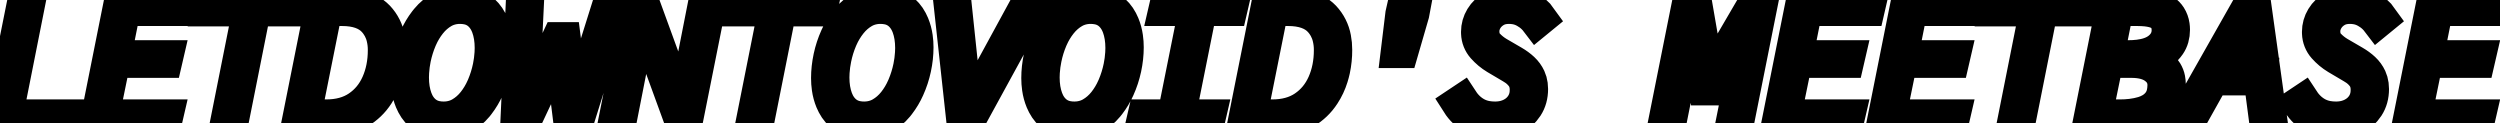
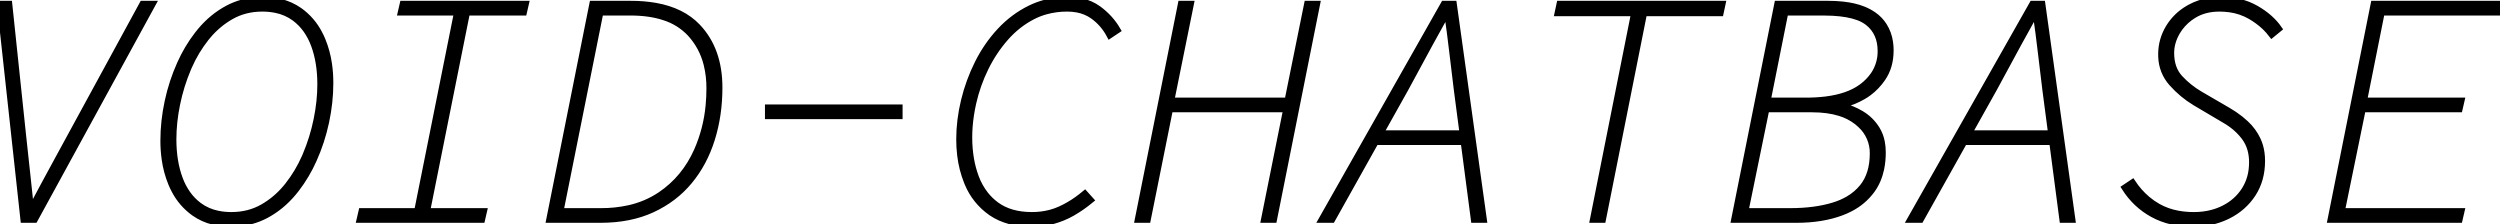
- <svg xmlns="http://www.w3.org/2000/svg" width="71.35" height="3.5" viewBox="0 0 71.35 3.5">
+ <svg xmlns="http://www.w3.org/2000/svg" width="382.3" height="34.201" viewBox="0 0 382.3 34.201">
  <g id="svgGroup" stroke-linecap="round" fill-rule="evenodd" font-size="9pt" stroke="#000" stroke-width="0.25mm" fill="black" style="stroke:#000;stroke-width:0.25mm;fill:black">
-     <path d="M 47.67 3.44 L 47.52 3.44 L 48.18 0.14 L 48.4 0.14 L 48.7 1.875 L 48.765 2.345 L 48.785 2.345 L 49.035 1.87 L 50.045 0.14 L 50.26 0.14 L 49.6 3.44 L 49.45 3.44 L 49.955 0.93 Q 49.97 0.855 49.988 0.777 L 50.023 0.623 Q 50.04 0.545 50.06 0.465 Q 50.08 0.385 50.1 0.31 L 50.08 0.31 Q 50.04 0.395 49.995 0.482 A 9.795 9.795 0 0 1 49.912 0.639 A 10.827 10.827 0 0 1 49.9 0.663 Q 49.85 0.755 49.79 0.86 L 48.815 2.535 L 48.665 2.535 L 48.39 0.855 Q 48.38 0.795 48.368 0.728 Q 48.355 0.66 48.345 0.59 Q 48.335 0.52 48.323 0.447 Q 48.31 0.375 48.3 0.31 L 48.28 0.31 A 5.277 5.277 0 0 1 48.246 0.508 A 5.831 5.831 0 0 1 48.245 0.515 Q 48.225 0.62 48.207 0.725 Q 48.19 0.83 48.17 0.93 L 47.67 3.44 Z M 14.985 3.44 L 14.755 3.44 L 14.905 0.14 L 15.05 0.14 L 14.925 2.74 Q 14.92 2.903 14.911 3.034 A 5.074 5.074 0 0 1 14.91 3.052 A 70.459 70.459 0 0 0 14.905 3.117 Q 14.899 3.209 14.895 3.265 L 14.89 3.34 L 14.91 3.34 Q 14.927 3.299 14.949 3.247 A 33.441 33.441 0 0 1 14.97 3.197 Q 15.005 3.115 15.042 3.025 Q 15.08 2.935 15.115 2.855 A 45.125 45.125 0 0 1 15.132 2.817 Q 15.148 2.78 15.16 2.753 A 12.431 12.431 0 0 1 15.17 2.73 L 15.93 1.105 L 16.105 1.105 L 16.27 2.39 Q 16.284 2.479 16.298 2.592 A 10.412 10.412 0 0 1 16.31 2.7 Q 16.33 2.88 16.35 3.048 A 7.626 7.626 0 0 1 16.359 3.127 Q 16.368 3.212 16.373 3.274 A 1.97 1.97 0 0 1 16.375 3.31 L 16.405 3.31 Q 16.415 3.272 16.428 3.223 A 9.675 9.675 0 0 0 16.44 3.175 A 4.841 4.841 0 0 1 16.461 3.093 A 5.613 5.613 0 0 1 16.485 3.007 A 43.717 43.717 0 0 0 16.521 2.88 A 37.841 37.841 0 0 0 16.532 2.84 A 25.445 25.445 0 0 0 16.548 2.784 Q 16.561 2.739 16.57 2.705 L 17.375 0.14 L 17.515 0.14 L 16.485 3.44 L 16.26 3.44 L 16.065 1.86 Q 16.045 1.715 16.028 1.545 A 169.604 169.604 0 0 1 16.019 1.464 Q 16.011 1.386 16.005 1.326 A 51.358 51.358 0 0 1 16 1.275 L 15.975 1.275 A 2.19 2.19 0 0 1 15.949 1.347 Q 15.919 1.427 15.874 1.535 A 7.464 7.464 0 0 1 15.867 1.55 A 8.242 8.242 0 0 1 15.796 1.714 A 6.703 6.703 0 0 1 15.725 1.865 L 14.985 3.44 Z M 17.7 3.44 L 17.55 3.44 L 18.21 0.14 L 18.37 0.14 L 19.26 2.58 L 19.49 3.23 L 19.51 3.23 Q 19.53 3.115 19.548 3.003 Q 19.565 2.89 19.585 2.778 Q 19.605 2.665 19.628 2.553 Q 19.65 2.44 19.67 2.33 L 20.1 0.14 L 20.25 0.14 L 19.59 3.44 L 19.43 3.44 L 18.54 1 L 18.31 0.35 L 18.29 0.35 Q 18.265 0.505 18.24 0.652 Q 18.215 0.8 18.188 0.947 Q 18.16 1.095 18.13 1.25 L 17.7 3.44 Z M 4.73 3.44 L 2.76 3.44 L 3.42 0.14 L 5.35 0.14 L 5.32 0.27 L 3.54 0.27 L 3.27 1.62 L 4.76 1.62 L 4.73 1.75 L 3.25 1.75 L 2.93 3.31 L 4.76 3.31 L 4.73 3.44 Z M 52.73 3.44 L 50.76 3.44 L 51.42 0.14 L 53.35 0.14 L 53.32 0.27 L 51.54 0.27 L 51.27 1.62 L 52.76 1.62 L 52.73 1.75 L 51.25 1.75 L 50.93 3.31 L 52.76 3.31 L 52.73 3.44 Z M 55.73 3.44 L 53.76 3.44 L 54.42 0.14 L 56.35 0.14 L 56.32 0.27 L 54.54 0.27 L 54.27 1.62 L 55.76 1.62 L 55.73 1.75 L 54.25 1.75 L 53.93 3.31 L 55.76 3.31 L 55.73 3.44 Z M 70.73 3.44 L 68.76 3.44 L 69.42 0.14 L 71.35 0.14 L 71.32 0.27 L 69.54 0.27 L 69.27 1.62 L 70.76 1.62 L 70.73 1.75 L 69.25 1.75 L 68.93 3.31 L 70.76 3.31 L 70.73 3.44 Z M 41.61 2.95 L 41.73 2.87 A 1.208 1.208 0 0 0 41.957 3.127 A 1.073 1.073 0 0 0 42.12 3.24 A 0.979 0.979 0 0 0 42.425 3.349 A 1.338 1.338 0 0 0 42.67 3.37 A 1.079 1.079 0 0 0 42.95 3.335 A 0.933 0.933 0 0 0 43.123 3.27 Q 43.325 3.17 43.442 2.988 A 0.737 0.737 0 0 0 43.554 2.671 A 0.938 0.938 0 0 0 43.56 2.56 A 0.717 0.717 0 0 0 43.536 2.37 A 0.571 0.571 0 0 0 43.443 2.178 A 0.928 0.928 0 0 0 43.244 1.983 A 1.155 1.155 0 0 0 43.13 1.91 L 42.69 1.65 Q 42.49 1.53 42.33 1.35 A 0.63 0.63 0 0 1 42.171 0.951 A 0.815 0.815 0 0 1 42.17 0.91 Q 42.17 0.69 42.285 0.5 Q 42.4 0.31 42.607 0.195 A 0.912 0.912 0 0 1 42.924 0.091 A 1.178 1.178 0 0 1 43.09 0.08 Q 43.39 0.08 43.618 0.21 A 1.236 1.236 0 0 1 43.808 0.343 A 0.935 0.935 0 0 1 43.97 0.52 L 43.86 0.61 A 1.033 1.033 0 0 0 43.642 0.398 A 1.271 1.271 0 0 0 43.532 0.328 A 0.865 0.865 0 0 0 43.214 0.22 A 1.116 1.116 0 0 0 43.06 0.21 A 0.852 0.852 0 0 0 42.862 0.232 A 0.666 0.666 0 0 0 42.67 0.31 Q 42.505 0.41 42.412 0.567 A 0.681 0.681 0 0 0 42.338 0.747 A 0.587 0.587 0 0 0 42.32 0.89 A 0.692 0.692 0 0 0 42.339 1.057 A 0.486 0.486 0 0 0 42.455 1.275 Q 42.59 1.42 42.76 1.52 L 43.19 1.77 Q 43.345 1.86 43.463 1.97 Q 43.58 2.08 43.645 2.22 A 0.693 0.693 0 0 1 43.702 2.42 A 0.892 0.892 0 0 1 43.71 2.54 Q 43.71 2.83 43.57 3.045 Q 43.43 3.26 43.19 3.38 A 1.142 1.142 0 0 1 42.787 3.493 A 1.403 1.403 0 0 1 42.65 3.5 Q 42.3 3.5 42.037 3.355 Q 41.775 3.21 41.61 2.95 Z M 65.61 2.95 L 65.73 2.87 A 1.208 1.208 0 0 0 65.957 3.127 A 1.073 1.073 0 0 0 66.12 3.24 A 0.979 0.979 0 0 0 66.425 3.349 A 1.338 1.338 0 0 0 66.67 3.37 A 1.079 1.079 0 0 0 66.95 3.335 A 0.933 0.933 0 0 0 67.123 3.27 Q 67.325 3.17 67.443 2.988 A 0.737 0.737 0 0 0 67.554 2.671 A 0.938 0.938 0 0 0 67.56 2.56 A 0.717 0.717 0 0 0 67.536 2.37 A 0.571 0.571 0 0 0 67.443 2.178 A 0.928 0.928 0 0 0 67.244 1.983 A 1.155 1.155 0 0 0 67.13 1.91 L 66.69 1.65 Q 66.49 1.53 66.33 1.35 A 0.63 0.63 0 0 1 66.171 0.951 A 0.815 0.815 0 0 1 66.17 0.91 Q 66.17 0.69 66.285 0.5 Q 66.4 0.31 66.608 0.195 A 0.912 0.912 0 0 1 66.924 0.091 A 1.178 1.178 0 0 1 67.09 0.08 Q 67.39 0.08 67.618 0.21 A 1.236 1.236 0 0 1 67.808 0.343 A 0.935 0.935 0 0 1 67.97 0.52 L 67.86 0.61 A 1.033 1.033 0 0 0 67.642 0.398 A 1.271 1.271 0 0 0 67.532 0.328 A 0.865 0.865 0 0 0 67.214 0.22 A 1.116 1.116 0 0 0 67.06 0.21 A 0.852 0.852 0 0 0 66.862 0.232 A 0.666 0.666 0 0 0 66.67 0.31 Q 66.505 0.41 66.413 0.567 A 0.681 0.681 0 0 0 66.338 0.747 A 0.587 0.587 0 0 0 66.32 0.89 A 0.692 0.692 0 0 0 66.339 1.057 A 0.486 0.486 0 0 0 66.455 1.275 Q 66.59 1.42 66.76 1.52 L 67.19 1.77 Q 67.345 1.86 67.463 1.97 Q 67.58 2.08 67.645 2.22 A 0.693 0.693 0 0 1 67.702 2.42 A 0.892 0.892 0 0 1 67.71 2.54 Q 67.71 2.83 67.57 3.045 Q 67.43 3.26 67.19 3.38 A 1.142 1.142 0 0 1 66.787 3.493 A 1.403 1.403 0 0 1 66.65 3.5 Q 66.3 3.5 66.038 3.355 Q 65.775 3.21 65.61 2.95 Z M 62.49 3.44 L 62.33 3.44 L 64.2 0.14 L 64.35 0.14 L 64.81 3.44 L 64.66 3.44 L 64.4 1.46 Q 64.365 1.18 64.33 0.88 A 21.168 21.168 0 0 0 64.275 0.444 A 18.668 18.668 0 0 0 64.255 0.305 L 64.23 0.305 A 48.418 48.418 0 0 0 63.992 0.735 A 42.397 42.397 0 0 0 63.917 0.872 A 745.936 745.936 0 0 1 63.689 1.294 A 835.397 835.397 0 0 1 63.61 1.44 L 62.49 3.44 Z M 27.65 3.44 L 27.48 3.44 L 27.12 0.14 L 27.26 0.14 L 27.47 2.135 Q 27.5 2.41 27.53 2.69 L 27.59 3.25 L 27.61 3.25 A 45.845 45.845 0 0 1 27.795 2.904 A 47.475 47.475 0 0 1 27.807 2.88 Q 27.91 2.69 28.013 2.503 A 144.4 144.4 0 0 0 28.162 2.228 A 129.591 129.591 0 0 0 28.21 2.14 L 29.3 0.14 L 29.455 0.14 L 27.65 3.44 Z M 34.49 3.44 L 32.62 3.44 L 32.65 3.31 L 33.5 3.31 L 34.11 0.27 L 33.25 0.27 L 33.28 0.14 L 35.16 0.14 L 35.13 0.27 L 34.26 0.27 L 33.65 3.31 L 34.52 3.31 L 34.49 3.44 Z M 6.63 3.44 L 6.48 3.44 L 7.11 0.28 L 5.94 0.28 L 5.97 0.14 L 8.46 0.14 L 8.43 0.28 L 7.26 0.28 L 6.63 3.44 Z M 21.63 3.44 L 21.48 3.44 L 22.11 0.28 L 20.94 0.28 L 20.97 0.14 L 23.46 0.14 L 23.43 0.28 L 22.26 0.28 L 21.63 3.44 Z M 57.63 3.44 L 57.48 3.44 L 58.11 0.28 L 56.94 0.28 L 56.97 0.14 L 59.46 0.14 L 59.43 0.28 L 58.26 0.28 L 57.63 3.44 Z M 60.59 3.44 L 59.64 3.44 L 60.3 0.14 L 61.08 0.14 Q 61.32 0.14 61.498 0.187 A 0.962 0.962 0 0 1 61.615 0.225 A 0.776 0.776 0 0 1 61.773 0.31 A 0.577 0.577 0 0 1 61.928 0.47 A 0.644 0.644 0 0 1 62.021 0.725 A 0.842 0.842 0 0 1 62.03 0.85 Q 62.03 1.1 61.908 1.278 A 0.93 0.93 0 0 1 61.697 1.498 A 0.864 0.864 0 0 1 61.61 1.555 A 1.237 1.237 0 0 1 61.463 1.627 Q 61.386 1.658 61.313 1.674 A 0.719 0.719 0 0 1 61.28 1.68 L 61.28 1.7 Q 61.44 1.735 61.585 1.823 Q 61.73 1.91 61.82 2.055 A 0.582 0.582 0 0 1 61.895 2.249 A 0.818 0.818 0 0 1 61.91 2.41 Q 61.91 2.747 61.757 2.97 A 0.769 0.769 0 0 1 61.745 2.988 A 0.937 0.937 0 0 1 61.415 3.268 A 1.2 1.2 0 0 1 61.282 3.327 A 1.677 1.677 0 0 1 60.939 3.415 Q 60.78 3.439 60.602 3.44 A 2.729 2.729 0 0 1 60.59 3.44 Z M 1.91 3.44 L 0 3.44 L 0.66 0.14 L 0.81 0.14 L 0.18 3.31 L 1.94 3.31 L 1.91 3.44 Z M 9.3 3.44 L 8.52 3.44 L 9.18 0.14 L 9.77 0.14 A 2.135 2.135 0 0 1 10.146 0.171 Q 10.354 0.208 10.518 0.291 A 0.979 0.979 0 0 1 10.788 0.49 A 1.182 1.182 0 0 1 11.089 1.088 A 1.703 1.703 0 0 1 11.12 1.42 A 2.722 2.722 0 0 1 11.061 1.997 A 2.414 2.414 0 0 1 11.005 2.207 A 1.932 1.932 0 0 1 10.775 2.697 A 1.757 1.757 0 0 1 10.663 2.85 Q 10.435 3.125 10.095 3.283 A 1.658 1.658 0 0 1 9.663 3.412 A 2.253 2.253 0 0 1 9.3 3.44 Z M 36.3 3.44 L 35.52 3.44 L 36.18 0.14 L 36.77 0.14 A 2.135 2.135 0 0 1 37.146 0.171 Q 37.354 0.208 37.518 0.291 A 0.979 0.979 0 0 1 37.788 0.49 A 1.182 1.182 0 0 1 38.089 1.088 A 1.703 1.703 0 0 1 38.12 1.42 A 2.722 2.722 0 0 1 38.061 1.997 A 2.414 2.414 0 0 1 38.005 2.207 A 1.932 1.932 0 0 1 37.775 2.697 A 1.757 1.757 0 0 1 37.663 2.85 Q 37.435 3.125 37.095 3.283 A 1.658 1.658 0 0 1 36.663 3.412 A 2.253 2.253 0 0 1 36.3 3.44 Z M 12.38 3.469 A 1.116 1.116 0 0 0 12.65 3.5 A 1.318 1.318 0 0 0 12.725 3.498 A 1.102 1.102 0 0 0 13.185 3.373 Q 13.425 3.245 13.608 3.025 A 2.029 2.029 0 0 0 13.652 2.969 A 2.195 2.195 0 0 0 13.915 2.527 Q 14.04 2.25 14.105 1.948 Q 14.17 1.645 14.17 1.35 A 2.001 2.001 0 0 0 14.15 1.063 A 1.526 1.526 0 0 0 14.05 0.693 A 1.218 1.218 0 0 0 14.001 0.589 A 0.981 0.981 0 0 0 13.7 0.242 A 0.856 0.856 0 0 0 13.41 0.111 A 1.116 1.116 0 0 0 13.14 0.08 A 1.318 1.318 0 0 0 13.065 0.082 A 1.102 1.102 0 0 0 12.605 0.207 Q 12.365 0.335 12.183 0.555 A 2.029 2.029 0 0 0 12.138 0.611 A 2.195 2.195 0 0 0 11.875 1.053 Q 11.75 1.33 11.685 1.632 Q 11.62 1.935 11.62 2.23 A 2.001 2.001 0 0 0 11.64 2.517 A 1.526 1.526 0 0 0 11.74 2.887 A 1.218 1.218 0 0 0 11.789 2.991 A 0.981 0.981 0 0 0 12.09 3.338 A 0.856 0.856 0 0 0 12.38 3.469 Z M 24.38 3.469 A 1.116 1.116 0 0 0 24.65 3.5 A 1.318 1.318 0 0 0 24.725 3.498 A 1.102 1.102 0 0 0 25.185 3.373 Q 25.425 3.245 25.608 3.025 A 2.029 2.029 0 0 0 25.652 2.969 A 2.195 2.195 0 0 0 25.915 2.527 Q 26.04 2.25 26.105 1.948 Q 26.17 1.645 26.17 1.35 A 2.001 2.001 0 0 0 26.15 1.063 A 1.526 1.526 0 0 0 26.05 0.693 A 1.218 1.218 0 0 0 26.001 0.589 A 0.981 0.981 0 0 0 25.7 0.242 A 0.856 0.856 0 0 0 25.41 0.111 A 1.116 1.116 0 0 0 25.14 0.08 A 1.318 1.318 0 0 0 25.065 0.082 A 1.102 1.102 0 0 0 24.605 0.207 Q 24.365 0.335 24.183 0.555 A 2.029 2.029 0 0 0 24.138 0.611 A 2.195 2.195 0 0 0 23.875 1.053 Q 23.75 1.33 23.685 1.632 Q 23.62 1.935 23.62 2.23 A 2.001 2.001 0 0 0 23.64 2.517 A 1.526 1.526 0 0 0 23.74 2.887 A 1.218 1.218 0 0 0 23.789 2.991 A 0.981 0.981 0 0 0 24.09 3.338 A 0.856 0.856 0 0 0 24.38 3.469 Z M 30.38 3.469 A 1.116 1.116 0 0 0 30.65 3.5 A 1.318 1.318 0 0 0 30.725 3.498 A 1.102 1.102 0 0 0 31.185 3.373 Q 31.425 3.245 31.607 3.025 A 2.029 2.029 0 0 0 31.652 2.969 A 2.195 2.195 0 0 0 31.915 2.527 Q 32.04 2.25 32.105 1.948 Q 32.17 1.645 32.17 1.35 A 2.001 2.001 0 0 0 32.15 1.063 A 1.526 1.526 0 0 0 32.05 0.693 A 1.218 1.218 0 0 0 32.001 0.589 A 0.981 0.981 0 0 0 31.7 0.242 A 0.856 0.856 0 0 0 31.41 0.111 A 1.116 1.116 0 0 0 31.14 0.08 A 1.318 1.318 0 0 0 31.065 0.082 A 1.102 1.102 0 0 0 30.605 0.207 Q 30.365 0.335 30.183 0.555 A 2.029 2.029 0 0 0 30.138 0.611 A 2.195 2.195 0 0 0 29.875 1.053 Q 29.75 1.33 29.685 1.632 Q 29.62 1.935 29.62 2.23 A 2.001 2.001 0 0 0 29.64 2.517 A 1.526 1.526 0 0 0 29.74 2.887 A 1.218 1.218 0 0 0 29.789 2.991 A 0.981 0.981 0 0 0 30.09 3.338 A 0.856 0.856 0 0 0 30.38 3.469 Z M 9.3 0.27 L 8.69 3.31 L 9.31 3.31 Q 9.85 3.31 10.22 3.06 Q 10.59 2.81 10.78 2.383 Q 10.97 1.955 10.97 1.43 A 1.48 1.48 0 0 0 10.926 1.061 A 1.071 1.071 0 0 0 10.672 0.59 Q 10.375 0.27 9.76 0.27 L 9.3 0.27 Z M 36.3 0.27 L 35.69 3.31 L 36.31 3.31 Q 36.85 3.31 37.22 3.06 Q 37.59 2.81 37.78 2.383 Q 37.97 1.955 37.97 1.43 A 1.48 1.48 0 0 0 37.926 1.061 A 1.071 1.071 0 0 0 37.672 0.59 Q 37.375 0.27 36.76 0.27 L 36.3 0.27 Z M 12.66 3.37 A 0.988 0.988 0 0 0 12.994 3.315 A 0.914 0.914 0 0 0 13.14 3.248 Q 13.355 3.125 13.52 2.918 A 1.982 1.982 0 0 0 13.779 2.486 A 2.219 2.219 0 0 0 13.795 2.45 Q 13.905 2.19 13.963 1.91 A 2.794 2.794 0 0 0 14.015 1.518 A 2.432 2.432 0 0 0 14.02 1.37 Q 14.02 1.03 13.923 0.768 Q 13.825 0.505 13.628 0.357 A 0.724 0.724 0 0 0 13.336 0.23 A 1.021 1.021 0 0 0 13.13 0.21 A 0.988 0.988 0 0 0 12.796 0.265 A 0.914 0.914 0 0 0 12.65 0.332 Q 12.435 0.455 12.27 0.663 A 1.982 1.982 0 0 0 12.011 1.094 A 2.219 2.219 0 0 0 11.995 1.13 Q 11.885 1.39 11.827 1.67 A 2.794 2.794 0 0 0 11.775 2.062 A 2.432 2.432 0 0 0 11.77 2.21 Q 11.77 2.55 11.868 2.813 Q 11.965 3.075 12.163 3.223 A 0.724 0.724 0 0 0 12.454 3.35 A 1.021 1.021 0 0 0 12.66 3.37 Z M 24.66 3.37 A 0.988 0.988 0 0 0 24.994 3.315 A 0.914 0.914 0 0 0 25.14 3.248 Q 25.355 3.125 25.52 2.918 A 1.982 1.982 0 0 0 25.779 2.486 A 2.219 2.219 0 0 0 25.795 2.45 Q 25.905 2.19 25.963 1.91 A 2.794 2.794 0 0 0 26.015 1.518 A 2.432 2.432 0 0 0 26.02 1.37 Q 26.02 1.03 25.923 0.768 Q 25.825 0.505 25.628 0.357 A 0.724 0.724 0 0 0 25.336 0.23 A 1.021 1.021 0 0 0 25.13 0.21 A 0.988 0.988 0 0 0 24.796 0.265 A 0.914 0.914 0 0 0 24.65 0.332 Q 24.435 0.455 24.27 0.663 A 1.982 1.982 0 0 0 24.011 1.094 A 2.219 2.219 0 0 0 23.995 1.13 Q 23.885 1.39 23.828 1.67 A 2.794 2.794 0 0 0 23.775 2.062 A 2.432 2.432 0 0 0 23.77 2.21 Q 23.77 2.55 23.868 2.813 Q 23.965 3.075 24.163 3.223 A 0.724 0.724 0 0 0 24.454 3.35 A 1.021 1.021 0 0 0 24.66 3.37 Z M 30.66 3.37 A 0.988 0.988 0 0 0 30.994 3.315 A 0.914 0.914 0 0 0 31.14 3.248 Q 31.355 3.125 31.52 2.918 A 1.982 1.982 0 0 0 31.779 2.486 A 2.219 2.219 0 0 0 31.795 2.45 Q 31.905 2.19 31.963 1.91 A 2.794 2.794 0 0 0 32.015 1.518 A 2.432 2.432 0 0 0 32.02 1.37 Q 32.02 1.03 31.923 0.768 Q 31.825 0.505 31.628 0.357 A 0.724 0.724 0 0 0 31.336 0.23 A 1.021 1.021 0 0 0 31.13 0.21 A 0.988 0.988 0 0 0 30.796 0.265 A 0.914 0.914 0 0 0 30.65 0.332 Q 30.435 0.455 30.27 0.663 A 1.982 1.982 0 0 0 30.011 1.094 A 2.219 2.219 0 0 0 29.995 1.13 Q 29.885 1.39 29.828 1.67 A 2.794 2.794 0 0 0 29.775 2.062 A 2.432 2.432 0 0 0 29.77 2.21 Q 29.77 2.55 29.868 2.813 Q 29.965 3.075 30.163 3.223 A 0.724 0.724 0 0 0 30.454 3.35 A 1.021 1.021 0 0 0 30.66 3.37 Z M 60.13 1.75 L 59.81 3.31 L 60.5 3.31 A 2.731 2.731 0 0 0 60.821 3.292 Q 61.004 3.27 61.16 3.223 A 1.054 1.054 0 0 0 61.385 3.126 A 0.791 0.791 0 0 0 61.602 2.94 A 0.68 0.68 0 0 0 61.732 2.673 Q 61.756 2.574 61.76 2.458 A 1.261 1.261 0 0 0 61.76 2.425 A 0.581 0.581 0 0 0 61.568 1.986 A 0.79 0.79 0 0 0 61.517 1.943 Q 61.275 1.75 60.83 1.75 L 60.13 1.75 Z M 60.42 0.27 L 60.15 1.62 L 60.74 1.62 A 2.44 2.44 0 0 0 61.038 1.603 Q 61.378 1.561 61.58 1.416 A 0.751 0.751 0 0 0 61.595 1.405 A 0.773 0.773 0 0 0 61.771 1.224 A 0.632 0.632 0 0 0 61.88 0.86 Q 61.88 0.58 61.685 0.425 A 0.545 0.545 0 0 0 61.534 0.343 Q 61.381 0.286 61.144 0.274 A 2.688 2.688 0 0 0 61 0.27 L 60.42 0.27 Z M 40.01 1.47 L 39.88 1.47 L 40.01 0.4 L 40.1 0 L 40.395 0 L 40.32 0.4 L 40.01 1.47 Z M 64.555 2.25 L 63.12 2.25 L 63.16 2.12 L 64.56 2.12 L 64.555 2.25 Z" vector-effect="non-scaling-stroke" />
+     <path d="M 175.5 33.6 L 174 33.6 L 180.6 0.6 L 182.1 0.6 L 179.1 15.4 L 196.9 15.4 L 199.9 0.6 L 201.4 0.6 L 194.8 33.6 L 193.3 33.6 L 196.7 16.7 L 178.9 16.7 L 175.5 33.6 Z M 376.1 33.6 L 356.4 33.6 L 363 0.6 L 382.3 0.6 L 382 1.9 L 364.2 1.9 L 361.5 15.4 L 376.4 15.4 L 376.1 16.7 L 361.3 16.7 L 358.1 32.3 L 376.4 32.3 L 376.1 33.6 Z M 324.9 28.7 L 326.1 27.9 A 12.084 12.084 0 0 0 328.373 30.471 A 10.727 10.727 0 0 0 330 31.6 A 9.791 9.791 0 0 0 333.049 32.686 A 13.376 13.376 0 0 0 335.5 32.9 A 10.794 10.794 0 0 0 338.301 32.548 A 9.333 9.333 0 0 0 340.025 31.9 Q 342.05 30.9 343.225 29.075 A 7.371 7.371 0 0 0 344.335 25.914 A 9.381 9.381 0 0 0 344.4 24.8 A 7.173 7.173 0 0 0 344.159 22.9 A 5.709 5.709 0 0 0 343.225 20.975 A 9.283 9.283 0 0 0 341.243 19.034 A 11.551 11.551 0 0 0 340.1 18.3 L 335.7 15.7 Q 333.7 14.5 332.1 12.7 A 6.299 6.299 0 0 1 330.51 8.712 A 8.15 8.15 0 0 1 330.5 8.3 Q 330.5 6.1 331.65 4.2 A 8.42 8.42 0 0 1 334.611 1.302 A 10.012 10.012 0 0 1 334.875 1.15 A 9.116 9.116 0 0 1 338.042 0.113 A 11.784 11.784 0 0 1 339.7 0 Q 342.7 0 344.975 1.3 Q 347.25 2.6 348.5 4.4 L 347.4 5.3 A 10.326 10.326 0 0 0 345.217 3.184 A 12.707 12.707 0 0 0 344.125 2.475 A 8.655 8.655 0 0 0 340.944 1.404 A 11.163 11.163 0 0 0 339.4 1.3 Q 337.15 1.3 335.5 2.3 A 7.433 7.433 0 0 0 333.306 4.293 A 7.165 7.165 0 0 0 332.925 4.875 Q 332 6.45 332 8.1 Q 332 10.5 333.35 11.95 Q 334.7 13.4 336.4 14.4 L 340.7 16.9 A 15.772 15.772 0 0 1 342.614 18.2 A 13.464 13.464 0 0 1 343.425 18.9 Q 344.6 20 345.25 21.4 A 6.932 6.932 0 0 1 345.821 23.397 A 8.922 8.922 0 0 1 345.9 24.6 Q 345.9 27.5 344.5 29.65 Q 343.1 31.8 340.7 33 A 11.421 11.421 0 0 1 336.673 34.134 A 14.025 14.025 0 0 1 335.3 34.2 A 14.285 14.285 0 0 1 332.115 33.86 A 11.201 11.201 0 0 1 329.175 32.75 Q 326.55 31.3 324.9 28.7 Z M 203.7 33.6 L 202.1 33.6 L 220.8 0.6 L 222.3 0.6 L 226.9 33.6 L 225.4 33.6 L 222.8 13.8 Q 222.45 11 222.1 8 Q 221.75 5 221.35 2.25 L 221.1 2.25 A 484.135 484.135 0 0 0 218.723 6.549 A 424.441 424.441 0 0 0 217.975 7.925 A 7454.019 7454.019 0 0 1 215.692 12.139 A 8394.915 8394.915 0 0 1 214.9 13.6 L 203.7 33.6 Z M 293.7 33.6 L 292.1 33.6 L 310.8 0.6 L 312.3 0.6 L 316.9 33.6 L 315.4 33.6 L 312.8 13.8 Q 312.45 11 312.1 8 Q 311.75 5 311.35 2.25 L 311.1 2.25 A 484.135 484.135 0 0 0 308.723 6.549 A 424.441 424.441 0 0 0 307.975 7.925 A 7454.019 7454.019 0 0 1 305.692 12.139 A 8394.915 8394.915 0 0 1 304.9 13.6 L 293.7 33.6 Z M 5.3 33.6 L 3.6 33.6 L 0 0.6 L 1.4 0.6 L 3.5 20.55 Q 3.8 23.3 4.1 26.1 L 4.7 31.7 L 4.9 31.7 A 458.481 458.481 0 0 1 6.747 28.237 A 501.986 501.986 0 0 1 6.875 28 Q 7.9 26.1 8.925 24.225 A 1444.217 1444.217 0 0 0 10.42 21.483 A 1297.719 1297.719 0 0 0 10.9 20.6 L 21.8 0.6 L 23.35 0.6 L 5.3 33.6 Z M 73.7 33.6 L 55 33.6 L 55.3 32.3 L 63.8 32.3 L 69.9 1.9 L 61.3 1.9 L 61.6 0.6 L 80.4 0.6 L 80.1 1.9 L 71.4 1.9 L 65.3 32.3 L 74 32.3 L 73.7 33.6 Z M 170.9 4.6 L 169.7 5.4 Q 168.75 3.6 167.15 2.45 A 6.012 6.012 0 0 0 164.694 1.43 A 8.246 8.246 0 0 0 163.2 1.3 A 12.094 12.094 0 0 0 159.87 1.746 A 10.604 10.604 0 0 0 157.95 2.5 Q 155.6 3.7 153.775 5.775 Q 151.95 7.85 150.7 10.4 Q 149.45 12.95 148.825 15.7 A 25.069 25.069 0 0 0 148.261 19.387 A 21.635 21.635 0 0 0 148.2 21 A 19.378 19.378 0 0 0 148.482 24.376 A 15.406 15.406 0 0 0 149.2 27.05 A 9.739 9.739 0 0 0 150.707 29.764 A 8.646 8.646 0 0 0 152.325 31.325 Q 154.45 32.9 157.8 32.9 A 10.998 10.998 0 0 0 160.581 32.558 A 9.632 9.632 0 0 0 162.1 32.025 A 15.462 15.462 0 0 0 164.734 30.503 A 18.72 18.72 0 0 0 165.9 29.6 L 166.8 30.6 Q 165.4 31.75 164 32.55 Q 162.6 33.35 161.05 33.775 A 11.972 11.972 0 0 1 158.801 34.159 A 14.31 14.31 0 0 1 157.7 34.2 Q 154.07 34.2 151.643 32.564 A 8.438 8.438 0 0 1 151.55 32.5 A 10.146 10.146 0 0 1 147.981 28.068 A 12.203 12.203 0 0 1 147.9 27.875 A 15.945 15.945 0 0 1 146.842 23.724 A 20.123 20.123 0 0 1 146.7 21.3 Q 146.7 18.4 147.425 15.4 Q 148.15 12.4 149.525 9.65 Q 150.9 6.9 152.925 4.725 Q 154.95 2.55 157.55 1.275 A 12.599 12.599 0 0 1 162.329 0.031 A 14.963 14.963 0 0 1 163.3 0 A 9.568 9.568 0 0 1 165.399 0.219 A 6.8 6.8 0 0 1 167.95 1.35 Q 169.8 2.7 170.9 4.6 Z M 245.1 33.6 L 243.6 33.6 L 249.9 2 L 238.2 2 L 238.5 0.6 L 263.4 0.6 L 263.1 2 L 251.4 2 L 245.1 33.6 Z M 274.7 33.6 L 265.2 33.6 L 271.8 0.6 L 279.6 0.6 A 20.477 20.477 0 0 1 281.787 0.71 Q 283.605 0.906 284.95 1.45 A 7.756 7.756 0 0 1 286.531 2.301 A 5.766 5.766 0 0 1 288.075 3.9 A 6.437 6.437 0 0 1 289.01 6.447 A 8.417 8.417 0 0 1 289.1 7.7 Q 289.1 10.2 287.875 11.975 A 9.303 9.303 0 0 1 285.767 14.183 A 8.641 8.641 0 0 1 284.9 14.75 A 12.373 12.373 0 0 1 283.433 15.471 Q 282.662 15.785 281.934 15.938 A 7.192 7.192 0 0 1 281.6 16 L 281.6 16.2 Q 283.2 16.55 284.65 17.425 Q 286.1 18.3 287 19.75 A 5.816 5.816 0 0 1 287.75 21.694 A 8.176 8.176 0 0 1 287.9 23.3 A 12.205 12.205 0 0 1 287.648 25.848 Q 287.255 27.689 286.25 29.075 A 9.372 9.372 0 0 1 282.947 31.885 A 12.002 12.002 0 0 1 281.625 32.475 Q 278.65 33.6 274.7 33.6 Z M 91.8 33.6 L 84 33.6 L 90.6 0.6 L 96.5 0.6 A 21.351 21.351 0 0 1 100.257 0.909 Q 104.337 1.639 106.675 4.1 Q 110 7.6 110 13.4 Q 110 17.6 108.85 21.275 Q 107.7 24.95 105.425 27.7 Q 103.15 30.45 99.75 32.025 Q 96.35 33.6 91.8 33.6 Z M 32.604 33.889 A 11.161 11.161 0 0 0 35.3 34.2 A 13.183 13.183 0 0 0 36.051 34.179 A 11.017 11.017 0 0 0 40.65 32.925 Q 43.05 31.65 44.875 29.45 A 20.294 20.294 0 0 0 45.322 28.891 A 21.95 21.95 0 0 0 47.95 24.475 Q 49.2 21.7 49.85 18.675 Q 50.5 15.65 50.5 12.7 A 20.014 20.014 0 0 0 50.302 9.83 A 15.261 15.261 0 0 0 49.3 6.125 A 12.178 12.178 0 0 0 48.811 5.091 A 9.809 9.809 0 0 0 45.8 1.625 A 8.556 8.556 0 0 0 42.896 0.311 A 11.161 11.161 0 0 0 40.2 0 A 13.183 13.183 0 0 0 39.449 0.021 A 11.017 11.017 0 0 0 34.85 1.275 Q 32.45 2.55 30.625 4.75 A 20.294 20.294 0 0 0 30.178 5.309 A 21.95 21.95 0 0 0 27.55 9.725 Q 26.3 12.5 25.65 15.525 Q 25 18.55 25 21.5 A 20.014 20.014 0 0 0 25.198 24.37 A 15.261 15.261 0 0 0 26.2 28.075 A 12.178 12.178 0 0 0 26.689 29.109 A 9.809 9.809 0 0 0 29.7 32.575 A 8.556 8.556 0 0 0 32.604 33.889 Z M 91.8 1.9 L 85.7 32.3 L 91.9 32.3 A 19.337 19.337 0 0 0 96.154 31.855 A 14.099 14.099 0 0 0 101 29.8 Q 104.7 27.3 106.6 23.025 A 22.148 22.148 0 0 0 108.374 16.143 A 27.084 27.084 0 0 0 108.5 13.5 A 14.799 14.799 0 0 0 108.064 9.812 A 10.708 10.708 0 0 0 105.525 5.1 A 9.25 9.25 0 0 0 101.613 2.651 Q 99.379 1.9 96.4 1.9 L 91.8 1.9 Z M 35.4 32.9 Q 38.05 32.9 40.2 31.675 A 13.034 13.034 0 0 0 43.686 28.757 A 14.994 14.994 0 0 0 44 28.375 A 19.815 19.815 0 0 0 46.593 24.063 A 22.196 22.196 0 0 0 46.75 23.7 Q 47.85 21.1 48.425 18.3 Q 49 15.5 49 12.9 Q 49 9.5 48.025 6.875 A 9.873 9.873 0 0 0 46.823 4.57 A 8.061 8.061 0 0 0 45.075 2.775 A 7.238 7.238 0 0 0 42.165 1.499 A 10.206 10.206 0 0 0 40.1 1.3 Q 37.45 1.3 35.3 2.525 A 13.034 13.034 0 0 0 31.814 5.444 A 14.994 14.994 0 0 0 31.5 5.825 A 19.815 19.815 0 0 0 28.907 10.137 A 22.196 22.196 0 0 0 28.75 10.5 Q 27.65 13.1 27.075 15.9 Q 26.5 18.7 26.5 21.3 Q 26.5 24.7 27.475 27.325 A 9.873 9.873 0 0 0 28.677 29.631 A 8.061 8.061 0 0 0 30.425 31.425 A 7.238 7.238 0 0 0 33.335 32.701 A 10.206 10.206 0 0 0 35.4 32.9 Z M 270.1 16.7 L 266.9 32.3 L 273.8 32.3 Q 277.55 32.3 280.4 31.425 A 10.542 10.542 0 0 0 282.645 30.457 A 7.91 7.91 0 0 0 284.825 28.6 Q 286.4 26.65 286.4 23.45 A 5.806 5.806 0 0 0 284.476 19.058 A 7.898 7.898 0 0 0 283.975 18.625 A 8.041 8.041 0 0 0 281.362 17.276 Q 279.534 16.7 277.1 16.7 L 270.1 16.7 Z M 273 1.9 L 270.3 15.4 L 276.2 15.4 A 24.396 24.396 0 0 0 279.181 15.23 Q 282.578 14.811 284.604 13.358 A 7.505 7.505 0 0 0 284.75 13.25 A 7.726 7.726 0 0 0 286.514 11.436 A 6.319 6.319 0 0 0 287.6 7.8 Q 287.6 5 285.65 3.45 A 5.452 5.452 0 0 0 284.143 2.633 Q 282.611 2.064 280.24 1.937 A 26.882 26.882 0 0 0 278.8 1.9 L 273 1.9 Z M 137.55 17.75 L 117.45 17.75 L 117.45 16.45 L 137.55 16.45 L 137.55 17.75 Z M 224.35 21.7 L 210 21.7 L 210.4 20.4 L 224.4 20.4 L 224.35 21.7 Z M 314.35 21.7 L 300 21.7 L 300.4 20.4 L 314.4 20.4 L 314.35 21.7 Z" vector-effect="non-scaling-stroke" />
  </g>
</svg>
